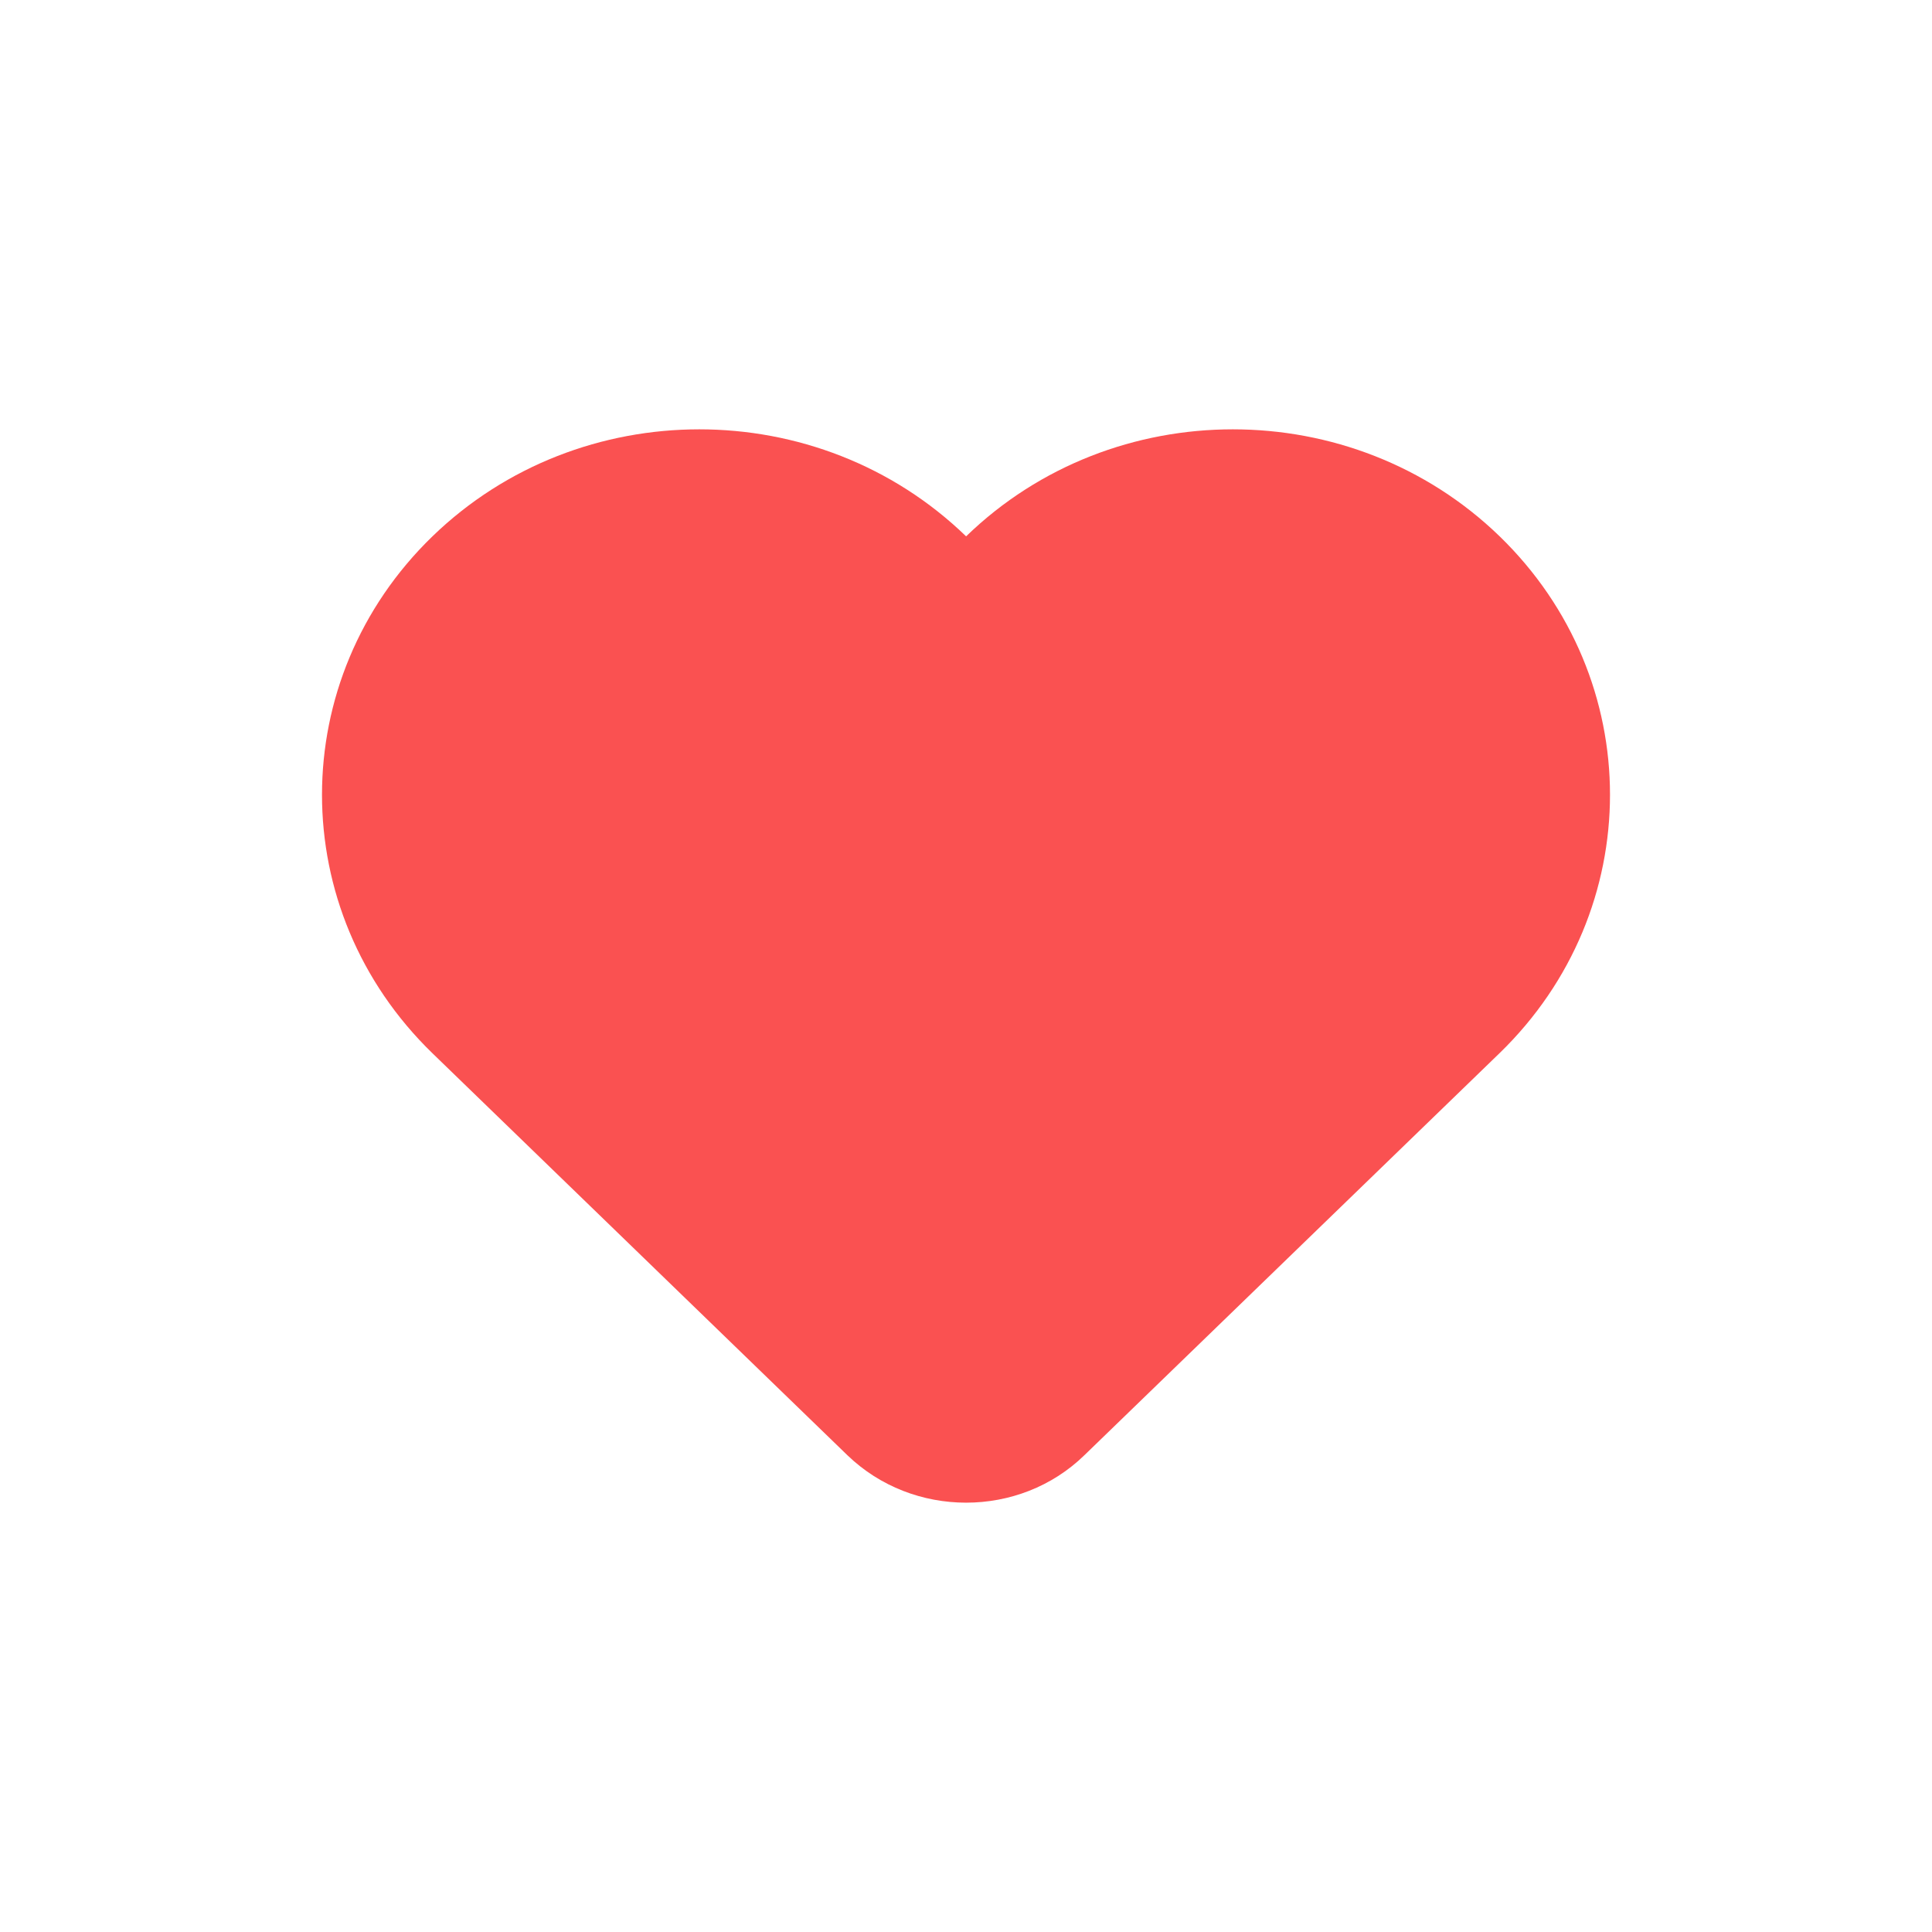
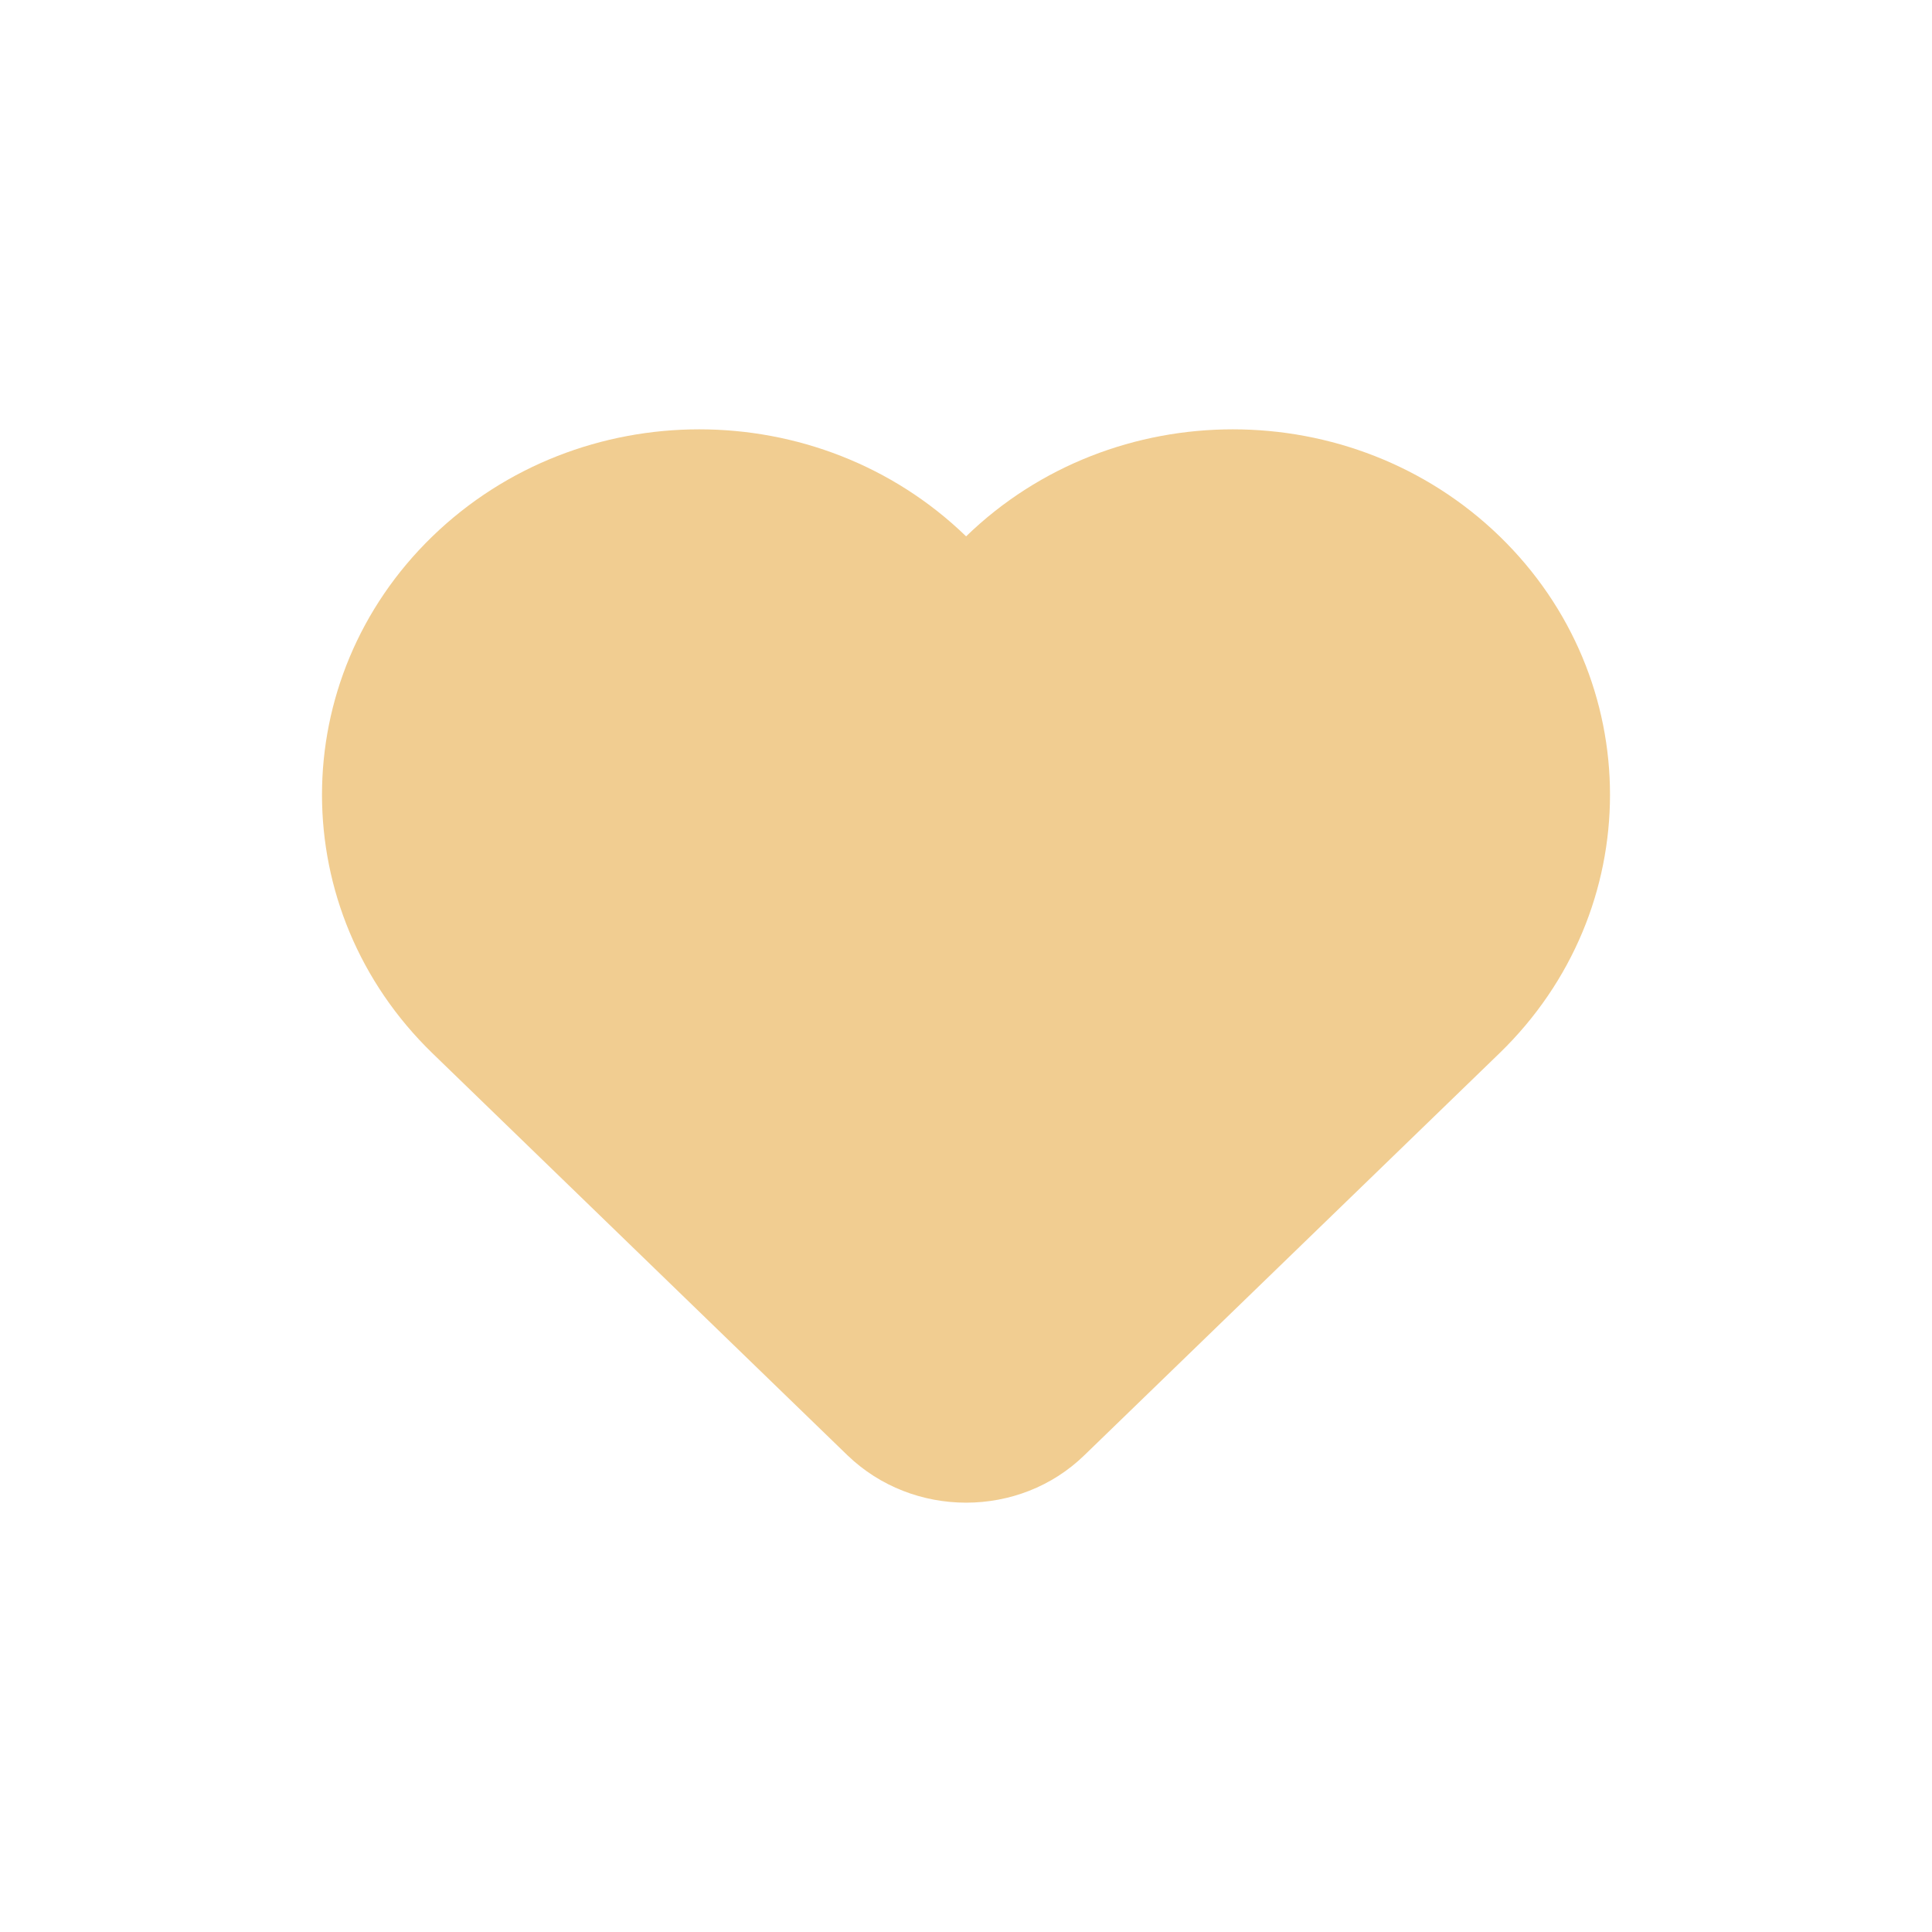
<svg xmlns="http://www.w3.org/2000/svg" fill="none" version="1.1" width="18" height="18" viewBox="0 0 18 18">
  <defs>
    <clipPath id="master_svg0_10_01946">
      <rect x="0" y="0" width="18" height="18" rx="0" />
    </clipPath>
  </defs>
  <g clip-path="url(#master_svg0_10_01946)">
    <g>
-       <path d="M11.486,4C10.586,4,9.687,4.332,9.001,4.997C8.314,4.332,7.415,4,6.515,4C5.615,4,4.716,4.332,4.029,4.997C2.657,6.327,2.657,8.482,4.029,9.813L7.895,13.558C8.201,13.853,8.601,14,9.001,14C9.401,14,9.801,13.853,10.105,13.556L13.971,9.812C15.343,8.482,15.343,6.327,13.971,4.996C13.285,4.332,12.387,4,11.486,4Z" fill="#FA5151" fill-opacity="1" />
+       <path d="M11.486,4C10.586,4,9.687,4.332,9.001,4.997C8.314,4.332,7.415,4,6.515,4C5.615,4,4.716,4.332,4.029,4.997C2.657,6.327,2.657,8.482,4.029,9.813L7.895,13.558C8.201,13.853,8.601,14,9.001,14C9.401,14,9.801,13.853,10.105,13.556L13.971,9.812C15.343,8.482,15.343,6.327,13.971,4.996C13.285,4.332,12.387,4,11.486,4Z" fill="#F1CD91" fill-opacity="1" />
    </g>
  </g>
</svg>
